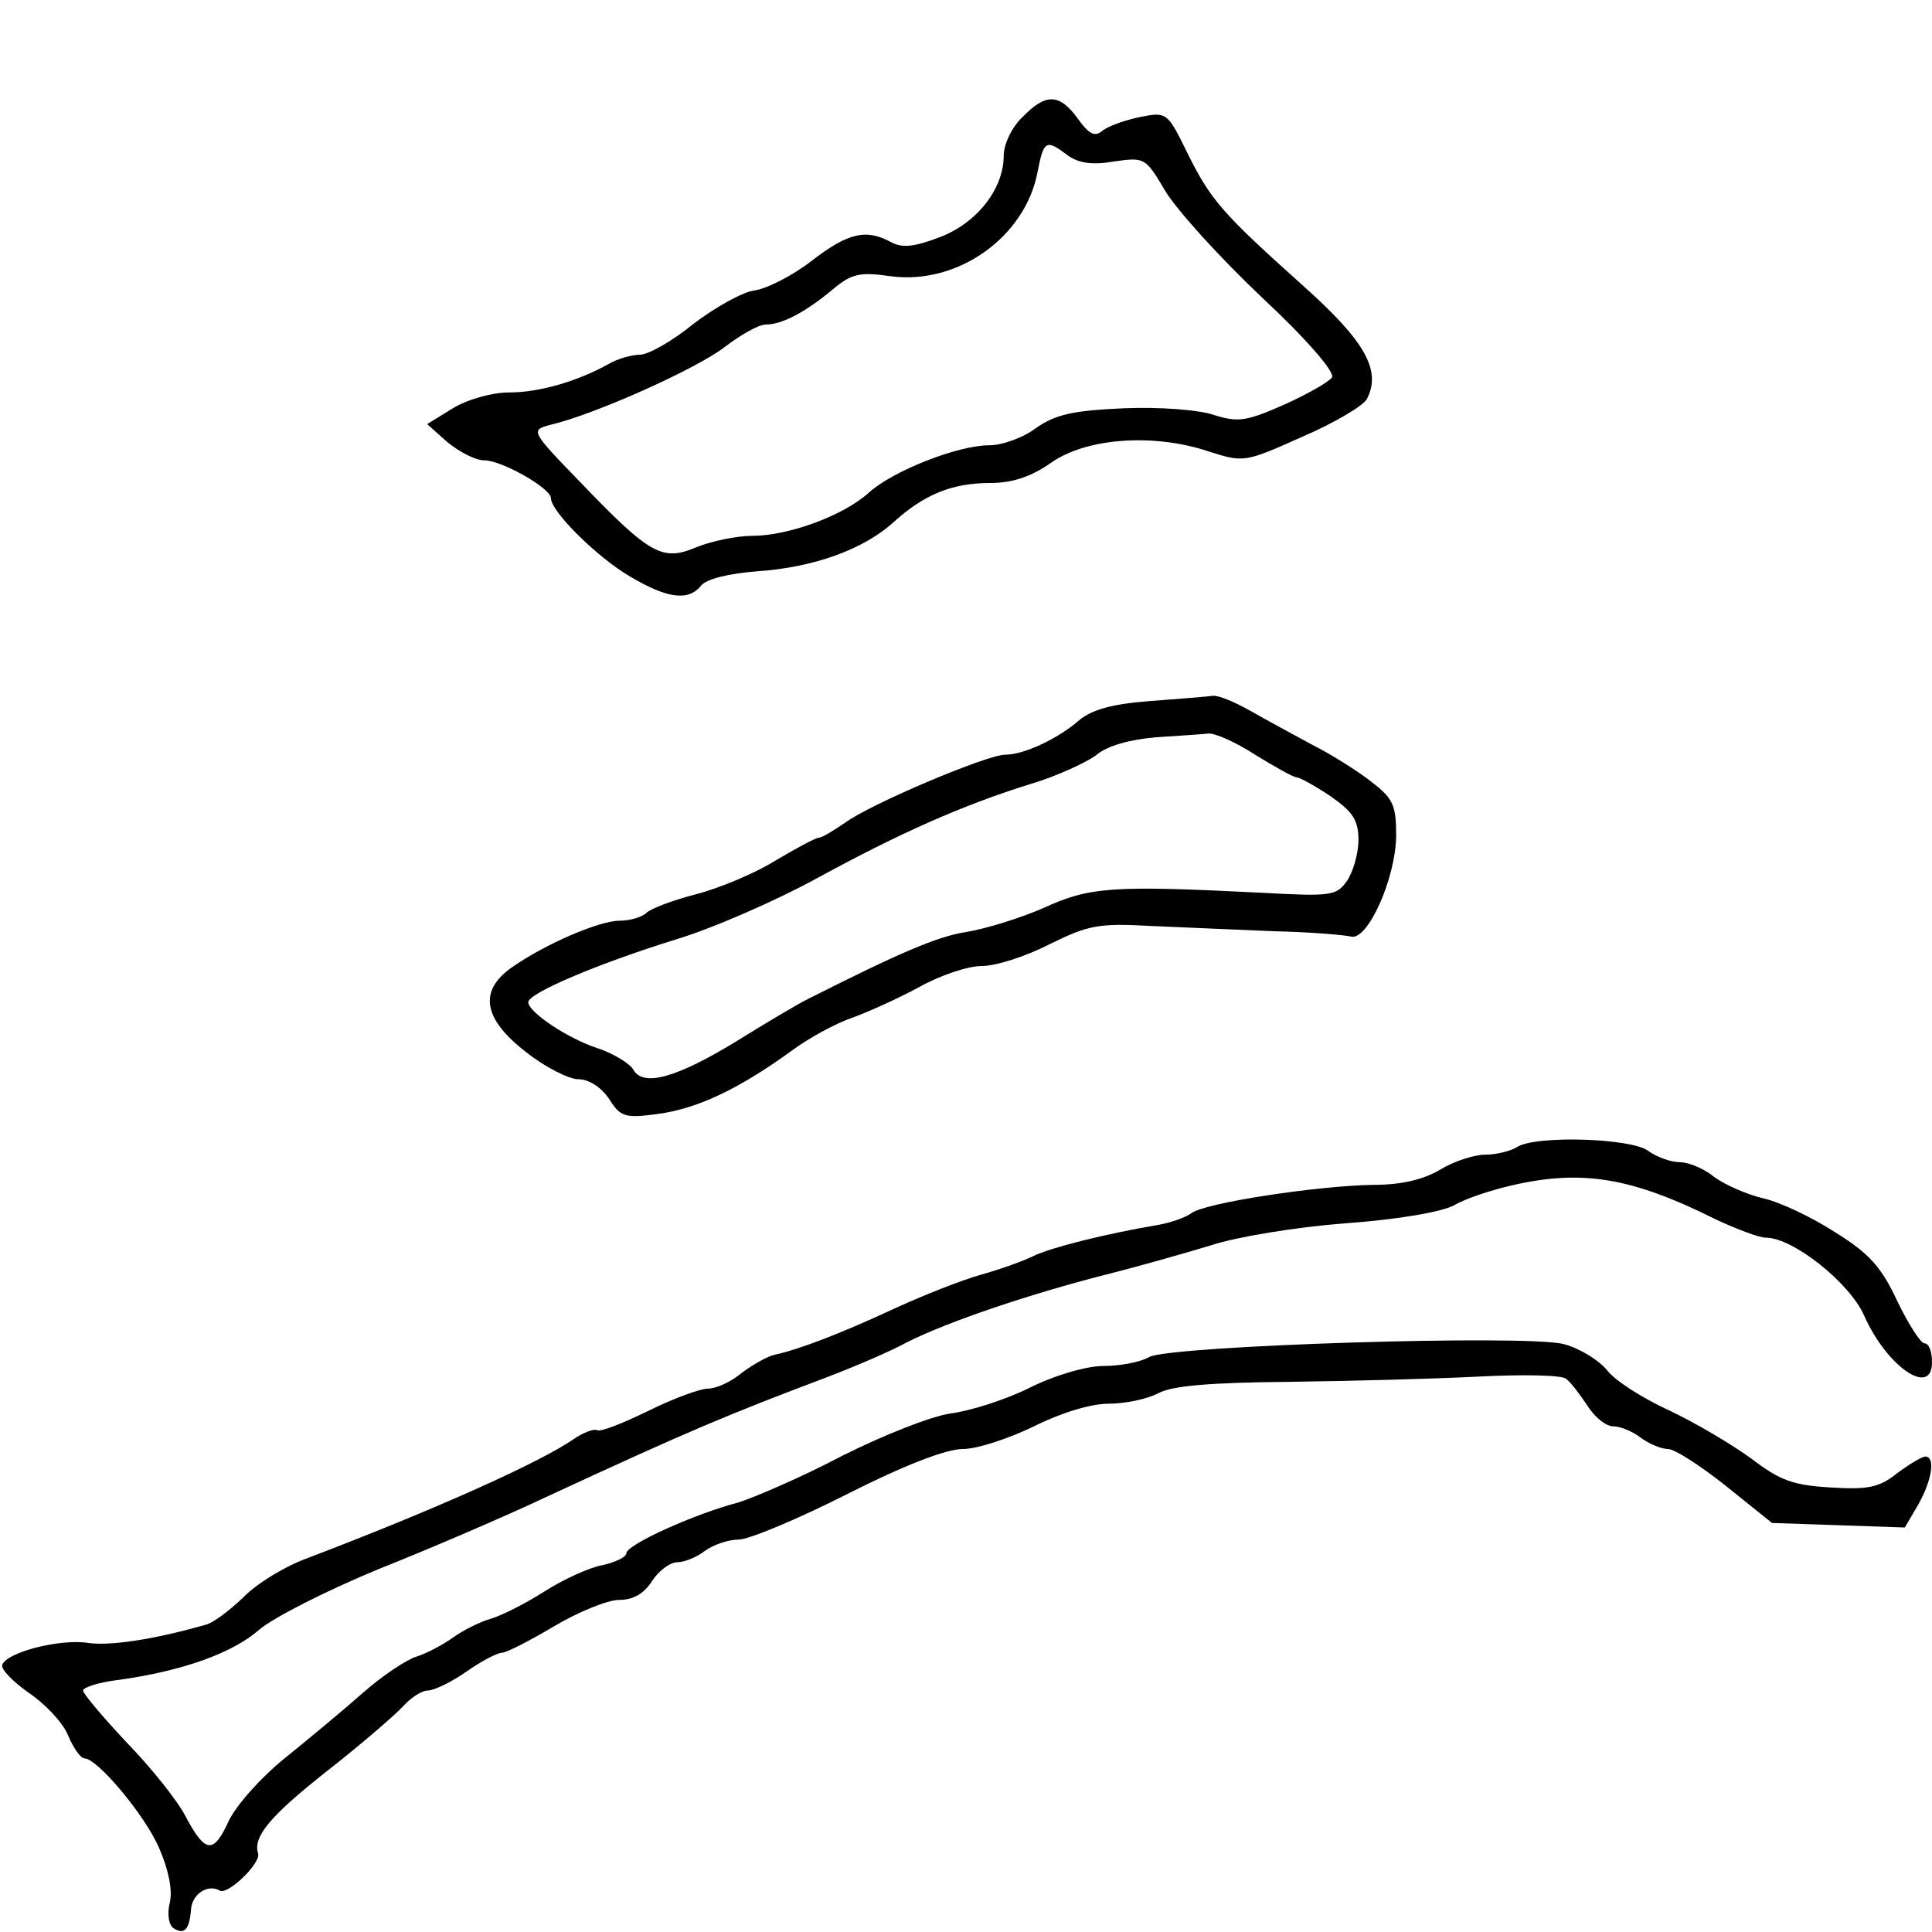
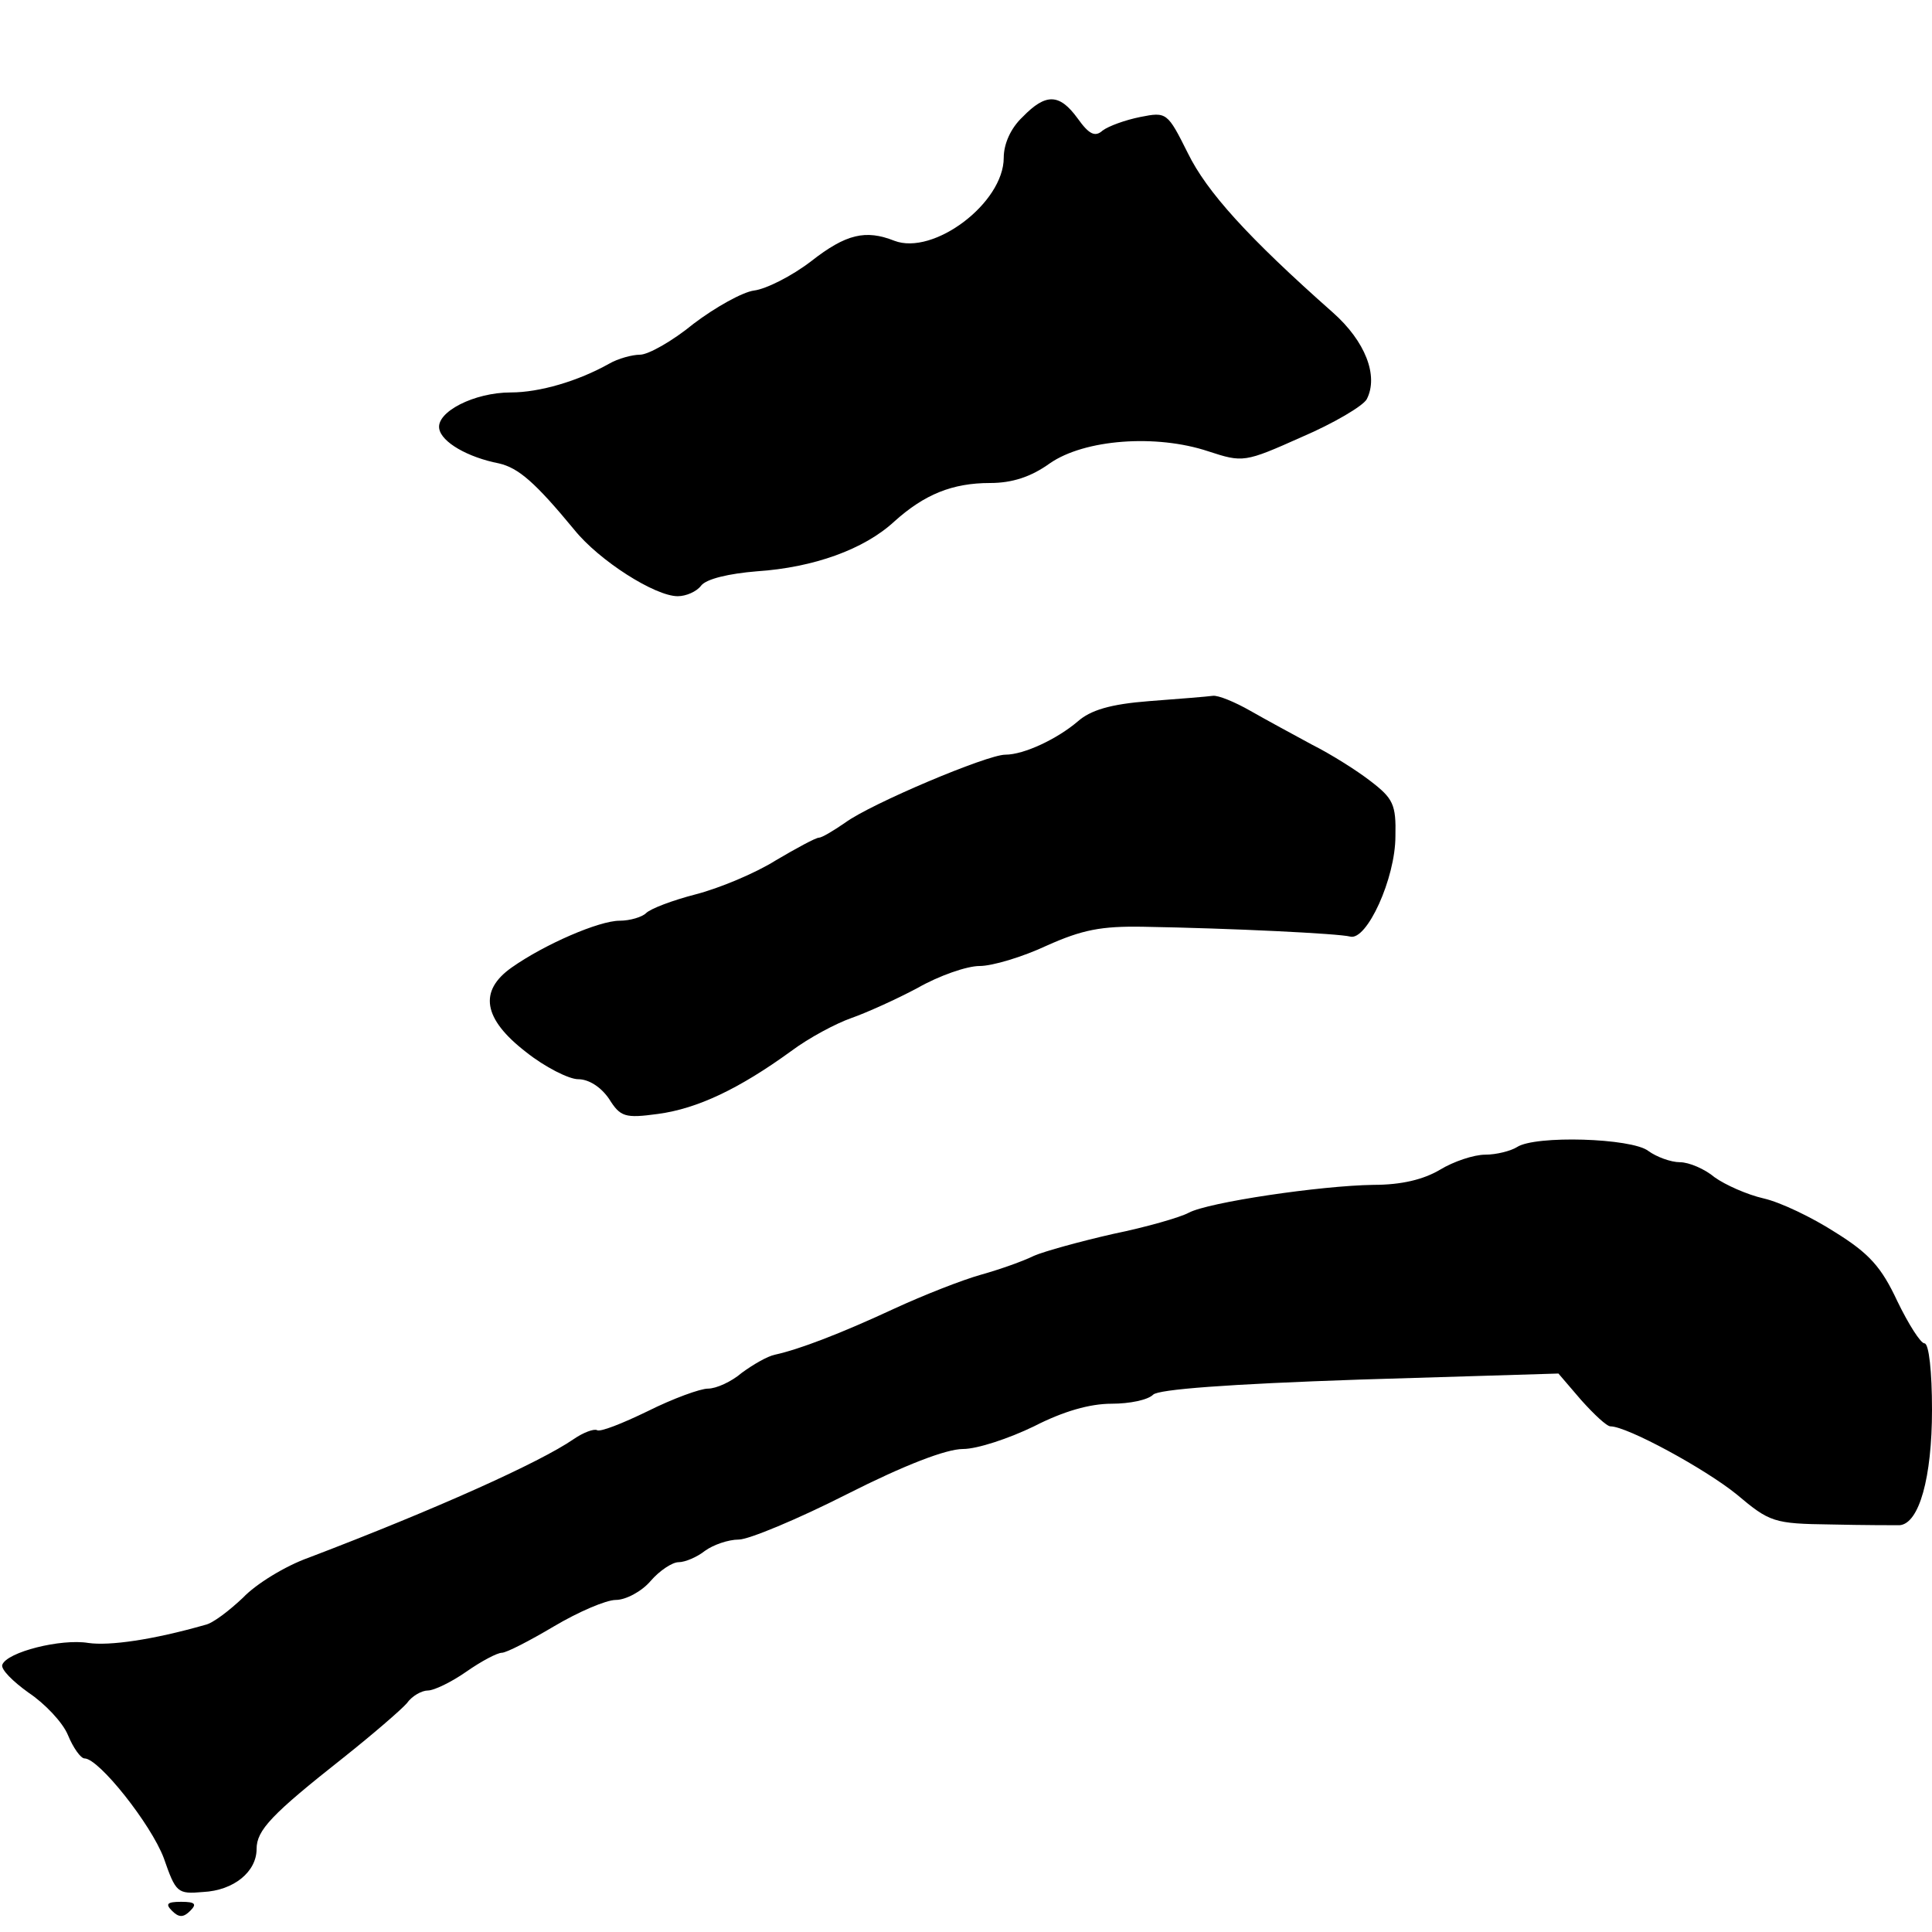
<svg xmlns="http://www.w3.org/2000/svg" version="1.0" width="256pt" height="256pt" viewBox="0 0 256 256" preserveAspectRatio="xMidYMid meet">
  <g transform="translate(0,256) scale(0.1,-0.1)" fill="#000000" stroke="none">
-     <path d="M1355 2405 c-14 -13 -25 -36 -25 -51 0 -44 -35 -89 -84 -108 -34 -13 -50 -15 -65 -7 -33 18 -57 13 -106 -25 -26 -20 -60 -37 -76 -39 -15 -2 -51 -22 -80 -44 -28 -23 -60 -41 -71 -41 -10 0 -29 -5 -41 -12 -41 -23 -92 -38 -132 -38 -23 0 -55 -9 -75 -21 l-34 -21 27 -24 c16 -13 37 -24 49 -24 23 0 88 -37 88 -50 0 -18 62 -79 105 -104 49 -29 77 -33 94 -12 7 9 37 16 74 19 75 5 142 29 182 66 40 36 77 51 127 51 29 0 54 8 81 27 47 33 136 39 208 15 47 -15 48 -15 124 19 42 18 81 41 86 50 20 38 -2 77 -85 151 -106 95 -122 113 -153 176 -26 53 -27 54 -62 47 -20 -4 -42 -12 -50 -18 -10 -9 -18 -5 -33 16 -24 33 -42 34 -73 2z m60 -51 c14 -10 32 -13 61 -8 41 6 42 5 68 -39 15 -25 72 -88 128 -141 59 -55 97 -99 93 -106 -4 -6 -32 -22 -63 -36 -50 -22 -61 -24 -93 -14 -20 7 -72 11 -120 9 -67 -3 -90 -8 -116 -26 -17 -13 -45 -23 -62 -23 -42 0 -128 -34 -160 -63 -33 -30 -106 -57 -154 -57 -21 0 -54 -7 -74 -15 -45 -19 -61 -11 -154 86 -66 68 -66 69 -40 76 60 14 195 75 231 103 21 16 45 30 55 30 21 0 52 16 89 47 24 20 35 23 76 17 89 -12 179 52 195 139 8 41 11 43 40 21z" />
-     <path d="M1523 1631 c-52 -4 -78 -12 -95 -27 -27 -23 -71 -44 -96 -44 -24 0 -178 -65 -212 -90 -16 -11 -31 -20 -35 -20 -4 0 -30 -14 -57 -30 -27 -17 -75 -37 -106 -45 -31 -8 -60 -19 -66 -25 -5 -5 -21 -10 -35 -10 -27 0 -99 -31 -143 -62 -44 -31 -38 -68 19 -112 25 -20 57 -36 69 -36 14 0 30 -10 41 -26 15 -24 21 -26 65 -20 52 7 107 33 176 83 24 18 60 37 80 44 20 7 60 25 88 40 28 16 66 29 85 29 19 0 59 13 90 29 51 25 64 28 135 24 44 -2 117 -5 164 -7 47 -1 92 -5 100 -7 22 -6 59 76 60 133 0 42 -4 50 -34 73 -18 14 -53 36 -77 48 -24 13 -61 33 -82 45 -21 12 -43 21 -50 20 -7 -1 -44 -4 -84 -7z m140 -71 c26 -16 51 -30 55 -30 4 0 24 -11 45 -25 30 -21 37 -32 37 -58 0 -18 -7 -42 -15 -54 -14 -20 -21 -21 -112 -16 -199 10 -229 8 -290 -20 -32 -14 -78 -28 -103 -32 -39 -6 -91 -29 -210 -89 -14 -7 -56 -32 -93 -55 -80 -49 -125 -62 -138 -38 -5 8 -26 21 -47 28 -40 13 -92 48 -92 61 0 12 92 51 195 83 50 15 134 52 187 81 110 60 193 97 283 125 34 10 73 28 87 38 15 13 45 21 79 24 30 2 61 4 70 5 8 1 36 -11 62 -28z" />
-     <path d="M2010 1040 c-8 -5 -27 -10 -42 -10 -15 0 -42 -9 -60 -20 -22 -13 -51 -20 -88 -20 -73 -1 -226 -24 -242 -38 -7 -5 -26 -12 -43 -15 -71 -12 -142 -30 -165 -41 -14 -7 -45 -18 -70 -25 -25 -7 -76 -27 -115 -45 -71 -33 -126 -54 -158 -61 -10 -2 -29 -13 -44 -24 -14 -12 -34 -21 -45 -21 -10 0 -46 -13 -80 -30 -33 -16 -63 -28 -67 -25 -4 2 -18 -3 -31 -12 -45 -31 -183 -93 -351 -157 -31 -11 -70 -35 -87 -53 -18 -17 -40 -34 -50 -36 -70 -20 -127 -28 -155 -24 -36 6 -108 -12 -114 -29 -2 -6 14 -22 35 -37 21 -14 45 -39 52 -56 7 -17 17 -31 22 -31 17 0 80 -75 99 -119 12 -28 18 -55 14 -72 -4 -16 -1 -30 5 -34 14 -9 21 -2 23 24 1 21 22 35 38 26 10 -7 55 36 51 49 -7 22 15 49 91 109 46 36 91 75 101 86 11 12 25 21 33 21 8 0 31 11 51 25 20 14 41 25 47 25 6 0 37 16 69 35 32 19 71 35 86 35 19 0 33 8 44 25 9 14 24 25 34 25 9 0 26 7 36 15 11 8 31 15 45 15 13 0 78 27 143 60 77 39 132 60 154 60 19 0 61 14 94 30 36 18 75 30 99 30 21 0 51 6 66 14 19 10 69 14 173 15 81 1 194 4 252 7 58 3 110 2 115 -3 6 -4 18 -20 28 -35 10 -16 25 -28 35 -28 9 0 26 -7 36 -15 11 -8 27 -15 36 -15 9 0 43 -22 77 -49 l61 -49 88 -3 88 -3 17 29 c19 33 24 65 10 65 -4 0 -21 -10 -37 -22 -24 -19 -38 -22 -88 -19 -50 3 -67 9 -105 38 -26 19 -75 48 -109 64 -35 16 -73 40 -83 54 -11 13 -37 29 -57 34 -50 13 -520 -2 -549 -17 -12 -7 -39 -12 -61 -12 -22 0 -64 -12 -98 -29 -32 -16 -80 -31 -105 -34 -26 -4 -87 -28 -143 -56 -53 -28 -116 -55 -138 -62 -58 -15 -148 -56 -148 -67 0 -5 -14 -12 -32 -16 -17 -3 -52 -19 -77 -35 -25 -16 -57 -32 -71 -36 -14 -4 -36 -15 -50 -25 -14 -10 -35 -21 -48 -25 -13 -4 -45 -25 -71 -48 -26 -23 -73 -62 -104 -87 -31 -25 -64 -62 -74 -83 -20 -44 -31 -43 -57 6 -10 20 -45 64 -78 98 -32 34 -58 65 -58 69 0 4 21 11 47 14 86 12 152 36 187 67 19 16 90 52 158 80 68 27 168 70 223 96 190 88 238 108 373 159 34 13 81 33 103 45 55 28 166 65 264 90 44 11 107 29 140 39 33 11 112 24 177 29 70 5 128 15 145 24 15 9 49 20 75 26 94 22 160 11 272 -45 28 -13 57 -24 66 -24 36 0 111 -60 130 -103 30 -68 90 -109 90 -62 0 14 -4 25 -10 25 -5 0 -21 25 -36 56 -21 45 -37 63 -82 91 -31 20 -73 40 -95 45 -22 5 -51 18 -65 28 -13 11 -34 20 -46 20 -12 0 -31 7 -42 15 -22 17 -150 21 -174 5z" />
+     <path d="M1355 2405 c-16 -15 -25 -36 -25 -54 0 -60 -93 -130 -145 -110 -38 15 -64 9 -110 -27 -26 -20 -60 -37 -76 -39 -15 -2 -51 -22 -80 -44 -28 -23 -60 -41 -71 -41 -10 0 -29 -5 -41 -12 -41 -23 -92 -38 -130 -38 -49 0 -99 -26 -95 -48 3 -18 38 -38 79 -46 26 -6 48 -25 100 -88 33 -41 107 -88 137 -88 11 0 25 6 31 14 7 9 37 16 74 19 75 5 142 29 182 66 40 36 77 51 127 51 29 0 54 8 79 26 46 32 141 39 210 16 46 -15 48 -15 124 19 42 18 81 41 86 50 16 31 -2 77 -45 115 -113 100 -167 160 -192 211 -27 54 -28 55 -63 48 -20 -4 -42 -12 -50 -18 -10 -9 -18 -5 -33 16 -24 33 -42 34 -73 2z" />
+     <path d="M1523 1631 c-52 -4 -78 -12 -95 -27 -27 -23 -71 -44 -96 -44 -24 0 -178 -65 -212 -90 -16 -11 -31 -20 -35 -20 -4 0 -30 -14 -57 -30 -27 -17 -75 -37 -106 -45 -31 -8 -60 -19 -66 -25 -5 -5 -21 -10 -35 -10 -27 0 -99 -31 -143 -62 -44 -31 -38 -68 19 -112 25 -20 57 -36 69 -36 14 0 30 -10 41 -26 15 -24 21 -26 65 -20 52 7 107 33 176 83 24 18 60 37 80 44 20 7 60 25 88 40 28 16 65 29 82 29 17 0 57 12 89 27 47 21 72 26 128 25 117 -2 259 -9 274 -13 22 -6 60 77 60 133 1 42 -3 50 -33 73 -18 14 -53 36 -77 48 -24 13 -61 33 -82 45 -21 12 -43 21 -50 20 -7 -1 -44 -4 -84 -7z" />
+     <path d="M2010 1040 c-8 -5 -27 -10 -42 -10 -15 0 -42 -9 -60 -20 -22 -13 -51 -20 -88 -20 -70 -1 -219 -23 -245 -37 -11 -6 -56 -19 -100 -28 -44 -10 -91 -23 -105 -29 -14 -7 -45 -18 -70 -25 -25 -7 -76 -27 -115 -45 -71 -33 -126 -54 -158 -61 -10 -2 -29 -13 -44 -24 -14 -12 -34 -21 -45 -21 -10 0 -46 -13 -80 -30 -33 -16 -63 -28 -67 -25 -4 2 -18 -3 -31 -12 -45 -31 -183 -93 -351 -157 -31 -11 -70 -35 -87 -53 -18 -17 -40 -34 -50 -36 -70 -20 -127 -28 -155 -24 -36 6 -108 -12 -114 -29 -2 -6 14 -22 35 -37 21 -14 45 -39 52 -56 7 -17 17 -31 22 -31 19 0 88 -87 105 -132 16 -46 18 -48 52 -45 41 2 71 27 71 57 0 25 20 46 115 121 39 31 76 63 84 72 7 10 20 17 28 17 8 0 31 11 51 25 20 14 41 25 47 25 6 0 37 16 69 35 32 19 69 35 82 35 13 0 34 11 46 25 12 14 29 25 37 25 9 0 25 7 35 15 11 8 31 15 45 15 13 0 78 27 143 60 77 39 132 60 154 60 19 0 61 14 94 30 39 20 74 30 103 30 24 0 48 5 55 12 7 7 98 14 274 20 l263 8 30 -35 c17 -19 34 -35 39 -35 22 0 125 -56 167 -90 44 -37 49 -39 125 -40 43 -1 84 -1 91 -1 26 2 43 63 43 153 0 50 -4 88 -10 88 -5 0 -21 25 -36 56 -21 45 -37 63 -82 91 -31 20 -73 40 -95 45 -22 5 -51 18 -65 28 -13 11 -34 20 -46 20 -12 0 -31 7 -42 15 -22 17 -150 21 -174 5z" />
+     <path d="M228 28 c9 -9 15 -9 24 0 9 9 7 12 -12 12 -19 0 -21 -3 -12 -12z" />
  </g>
</svg>
